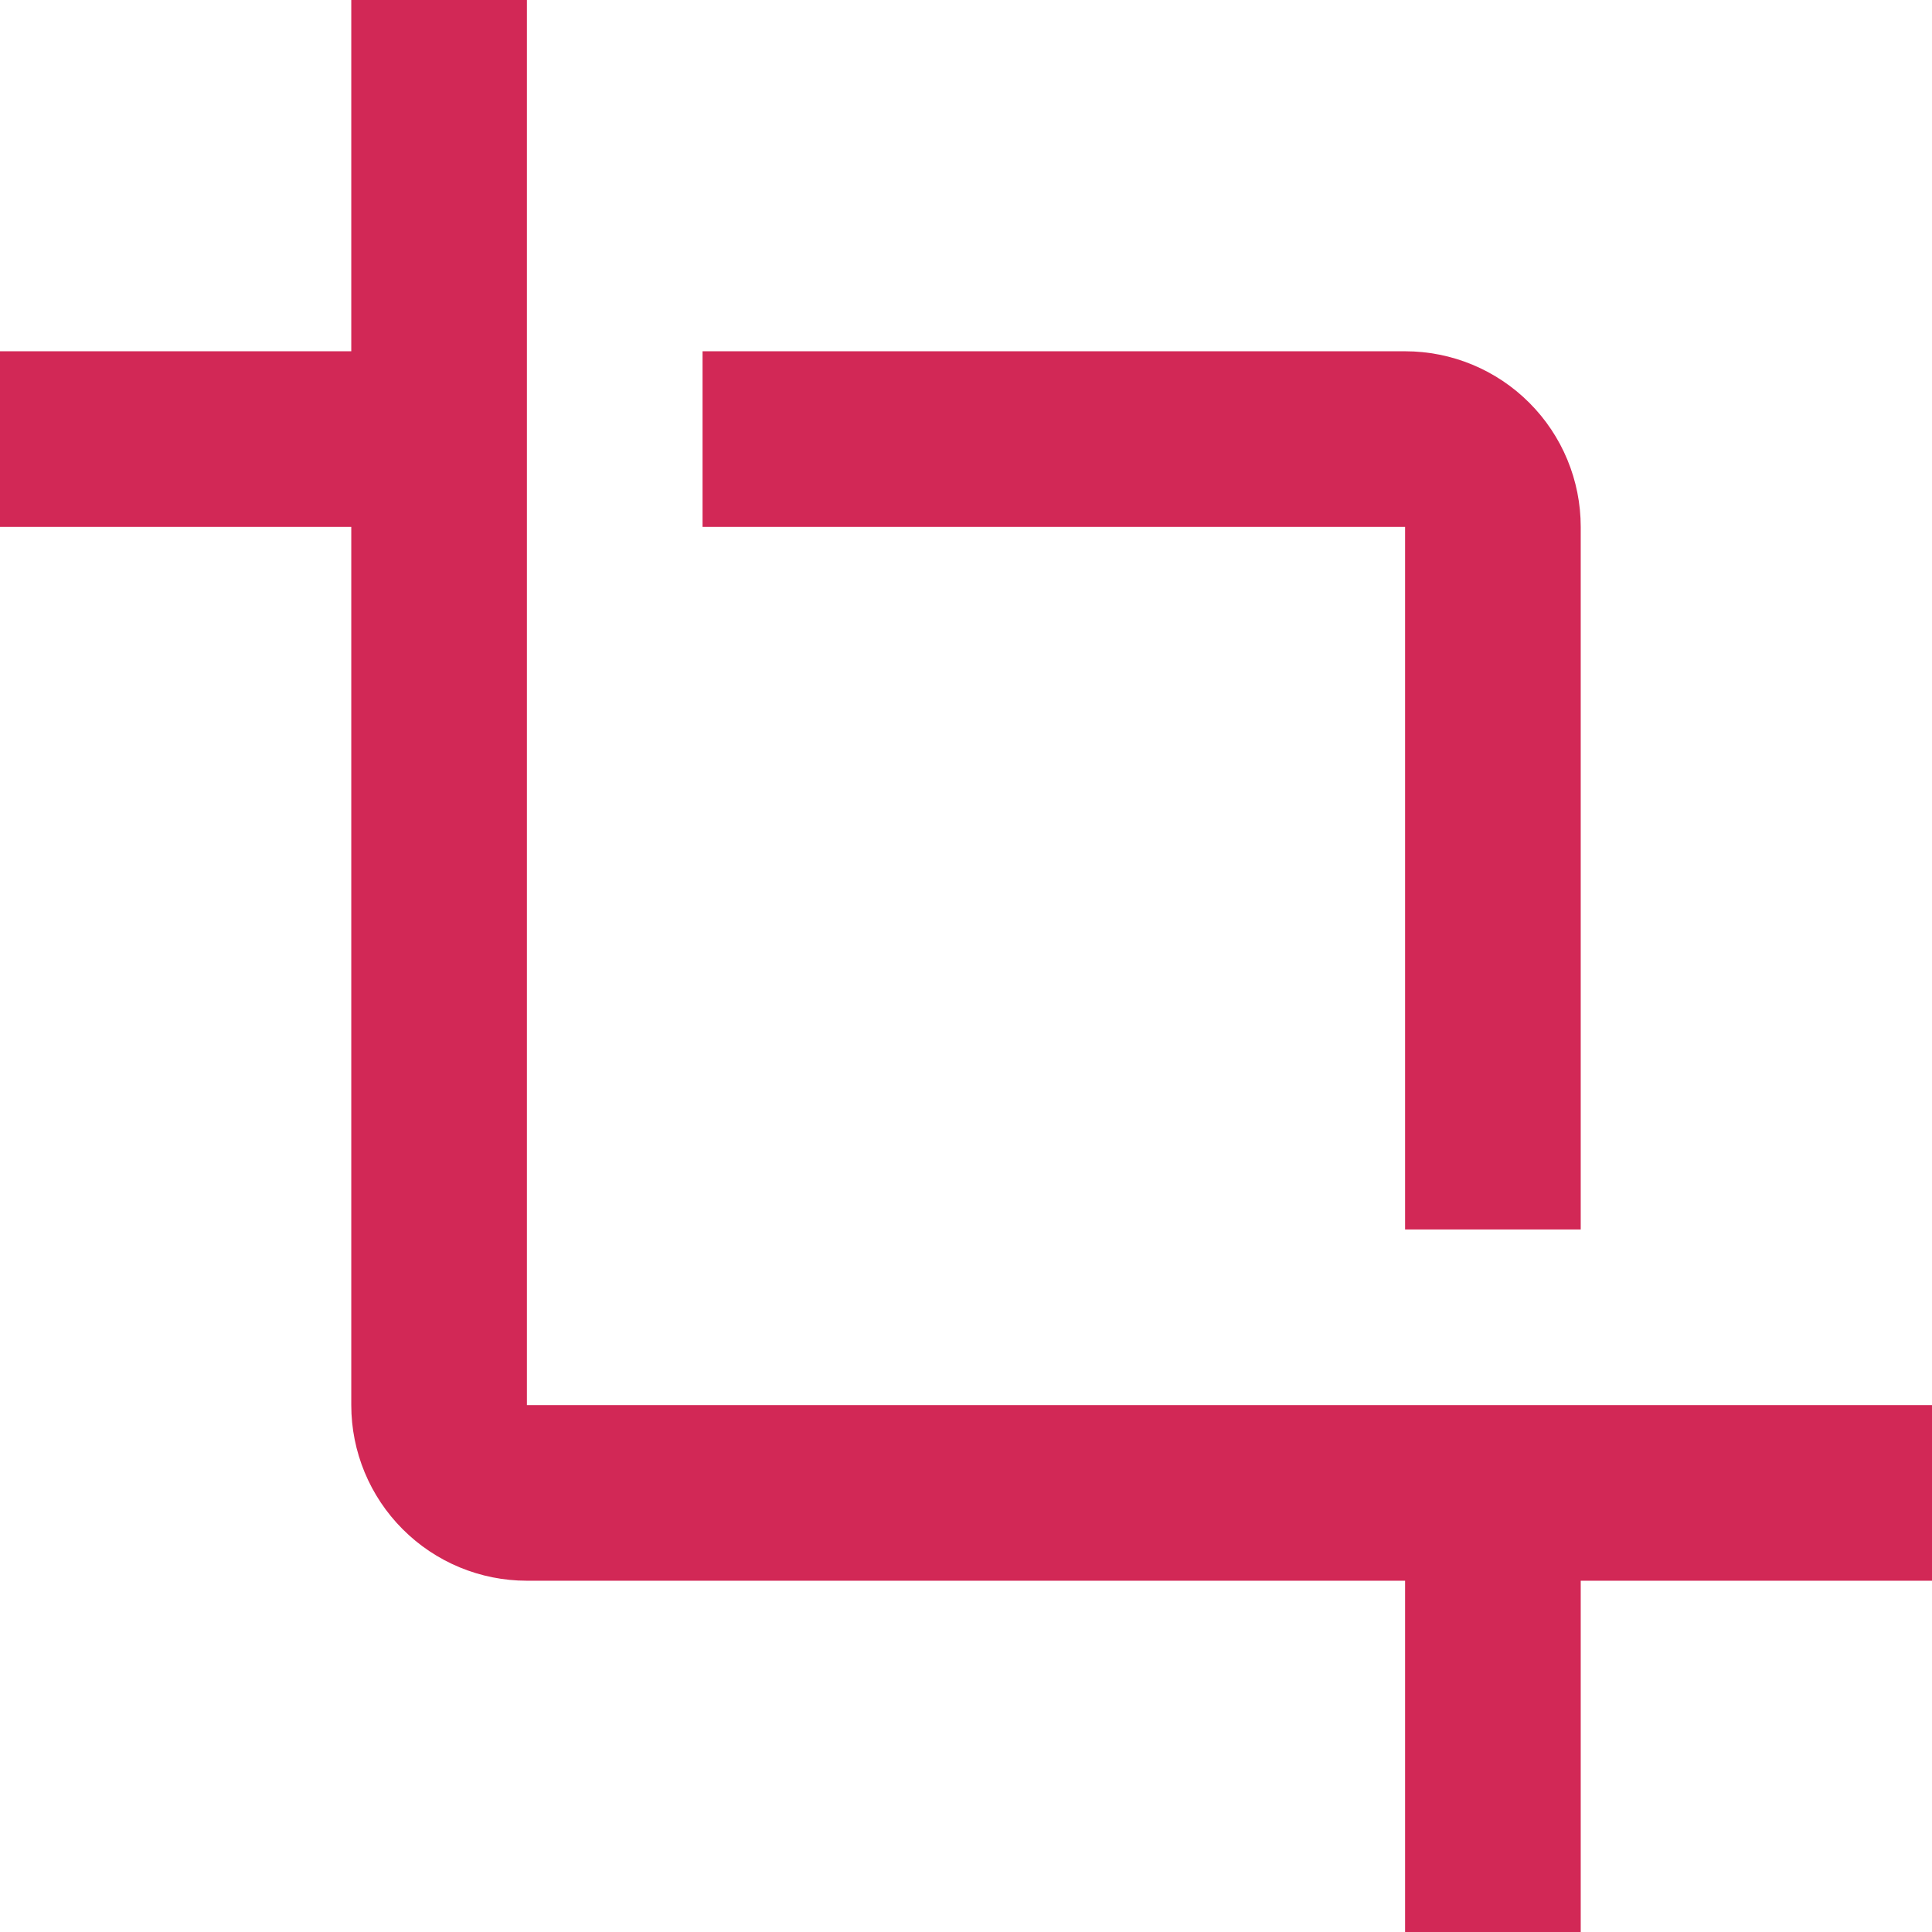
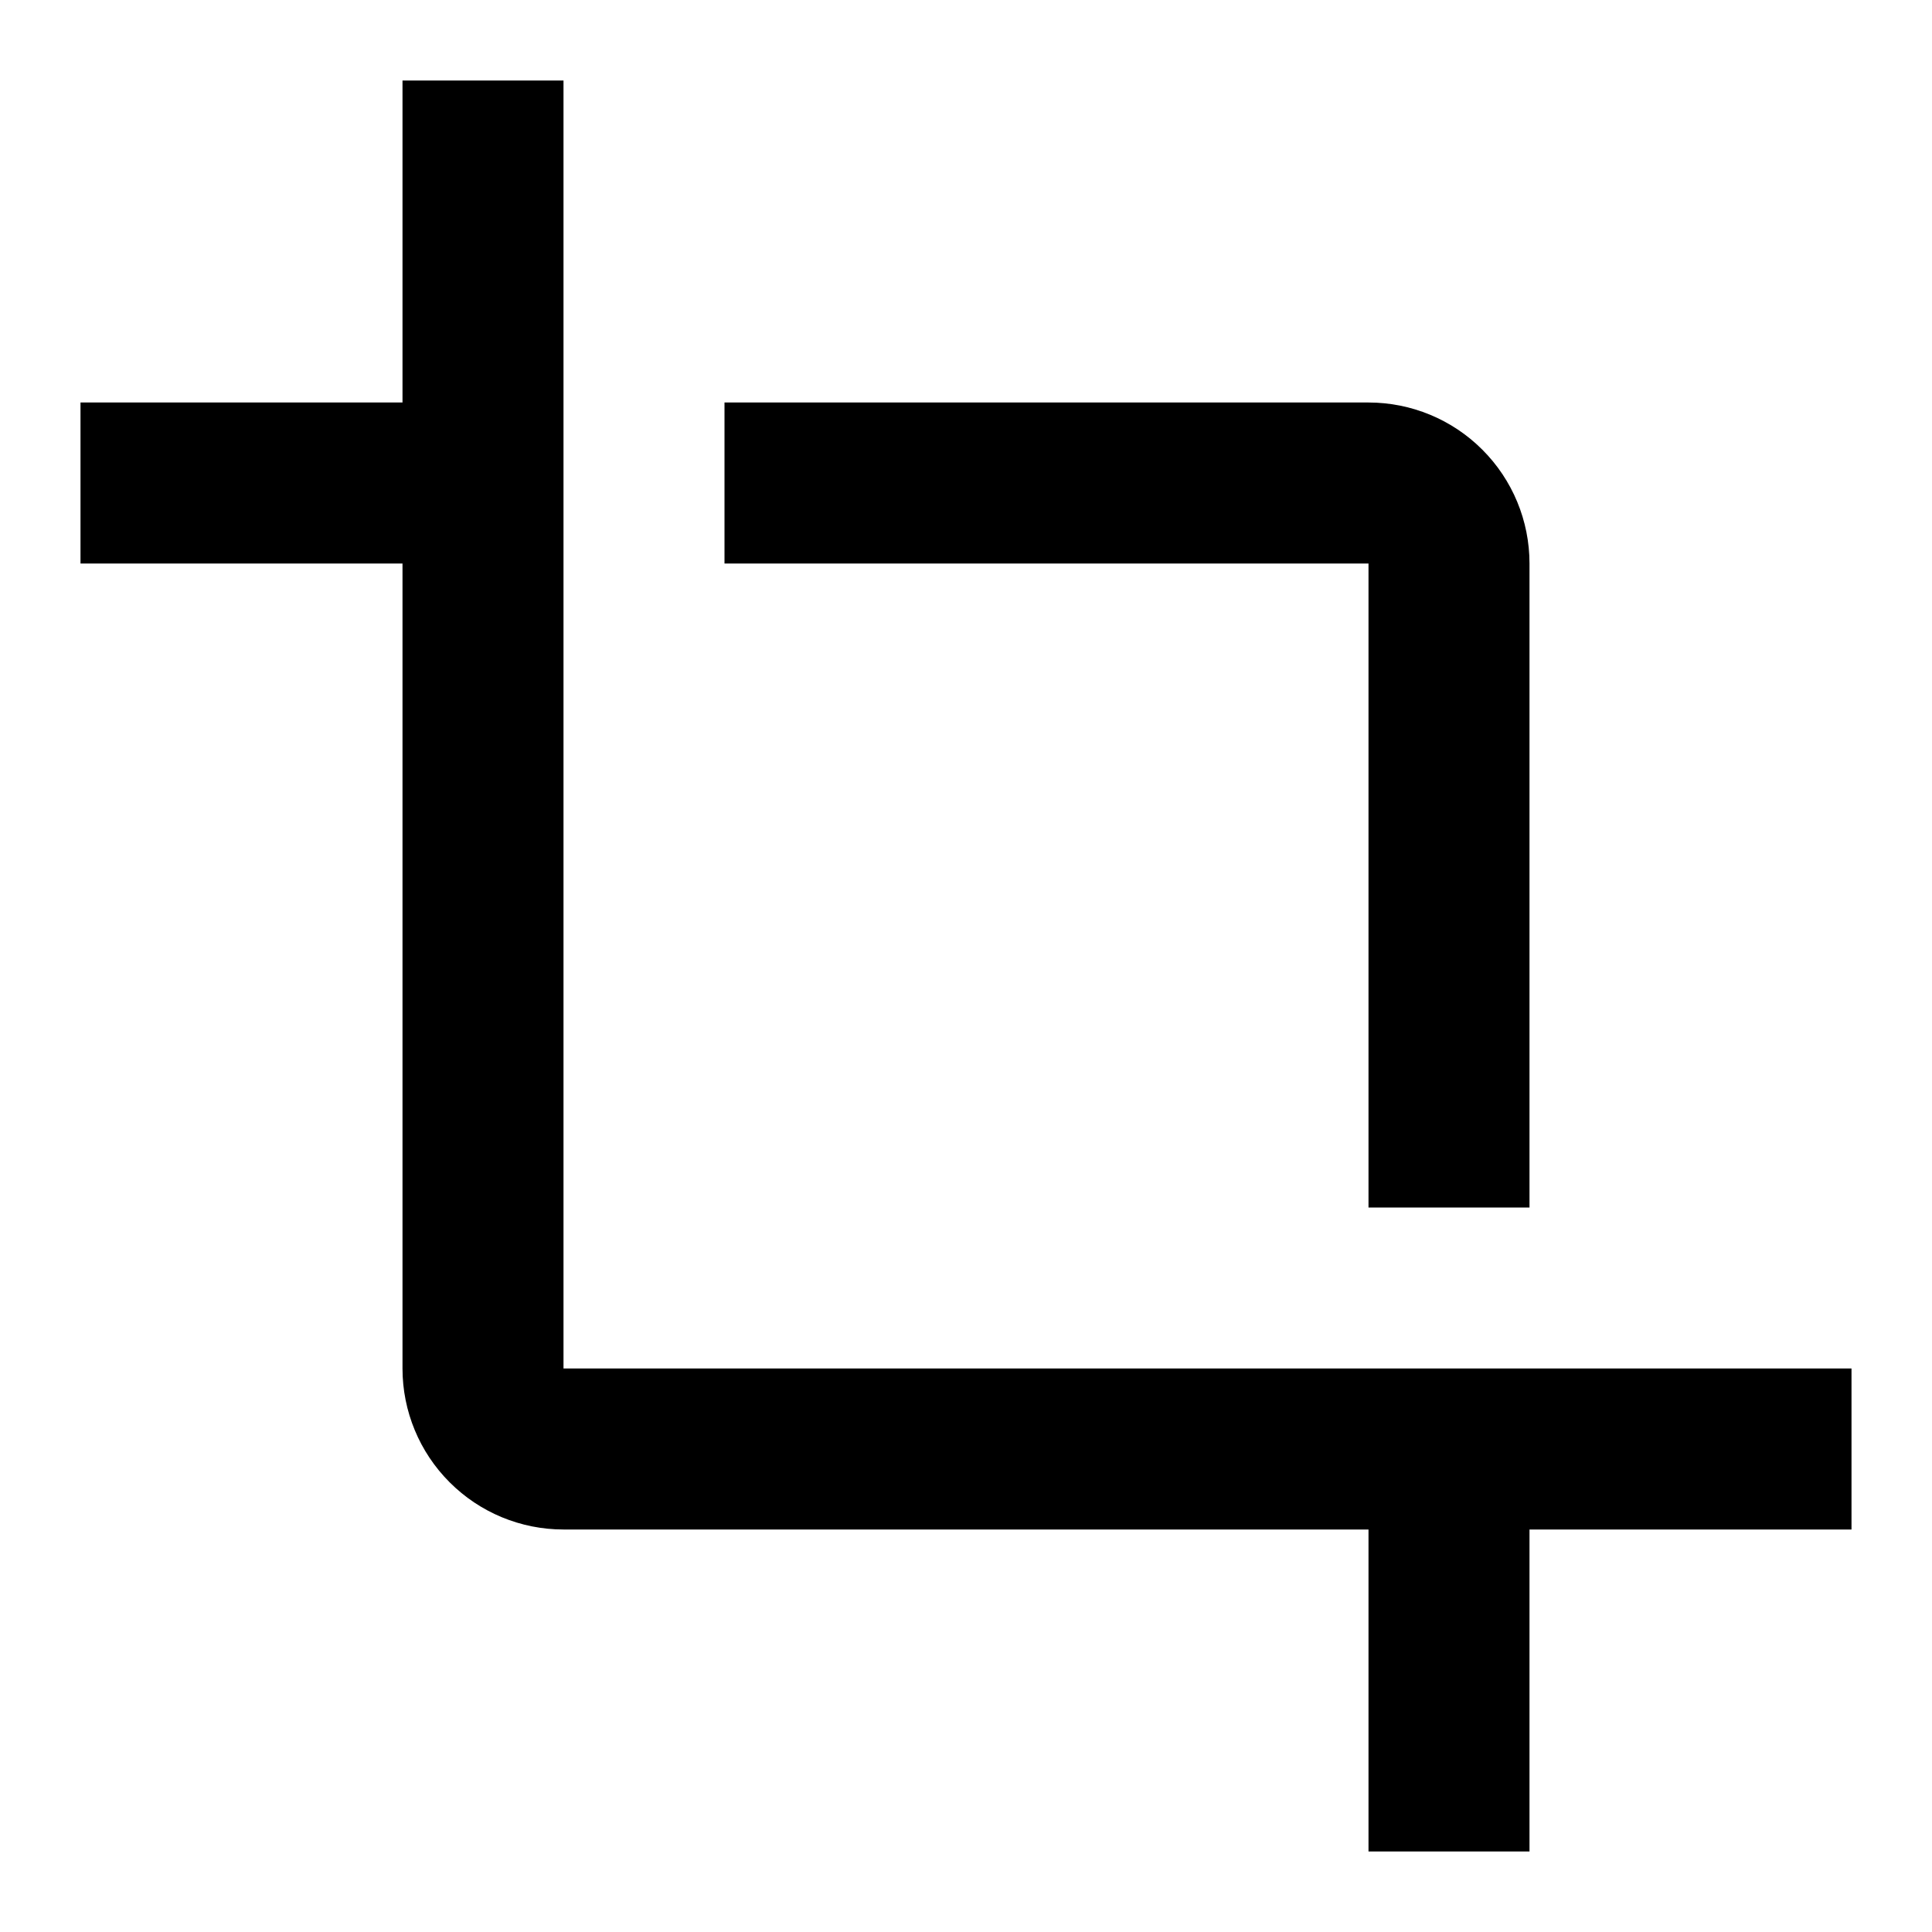
- <svg xmlns="http://www.w3.org/2000/svg" width="44" height="44" viewBox="0 0 44 44" fill="none">
-   <path d="M32 28H36V12C36 10.939 35.579 9.922 34.828 9.172C34.078 8.421 33.061 8 32 8H16V12H32V28ZM12 32V0H8V8H0V12H8V32C8 33.061 8.421 34.078 9.172 34.828C9.922 35.579 10.939 36 12 36H32V44H36V36H44V32H12Z" fill="#D22856" />
+ <svg xmlns="http://www.w3.org/2000/svg" width="48" height="48" viewBox="0 0 48 48" fill="none">
+   <path d="M34 30H38V14C38 12.939 37.579 11.922 36.828 11.172C36.078 10.421 35.061 10 34 10H18V14H34V30ZM14 34V2H10V10H2V14H10V34C10 35.061 10.421 36.078 11.172 36.828C11.922 37.579 12.939 38 14 38H34V46H38V38H46V34H14Z" fill="#000" />
</svg>
